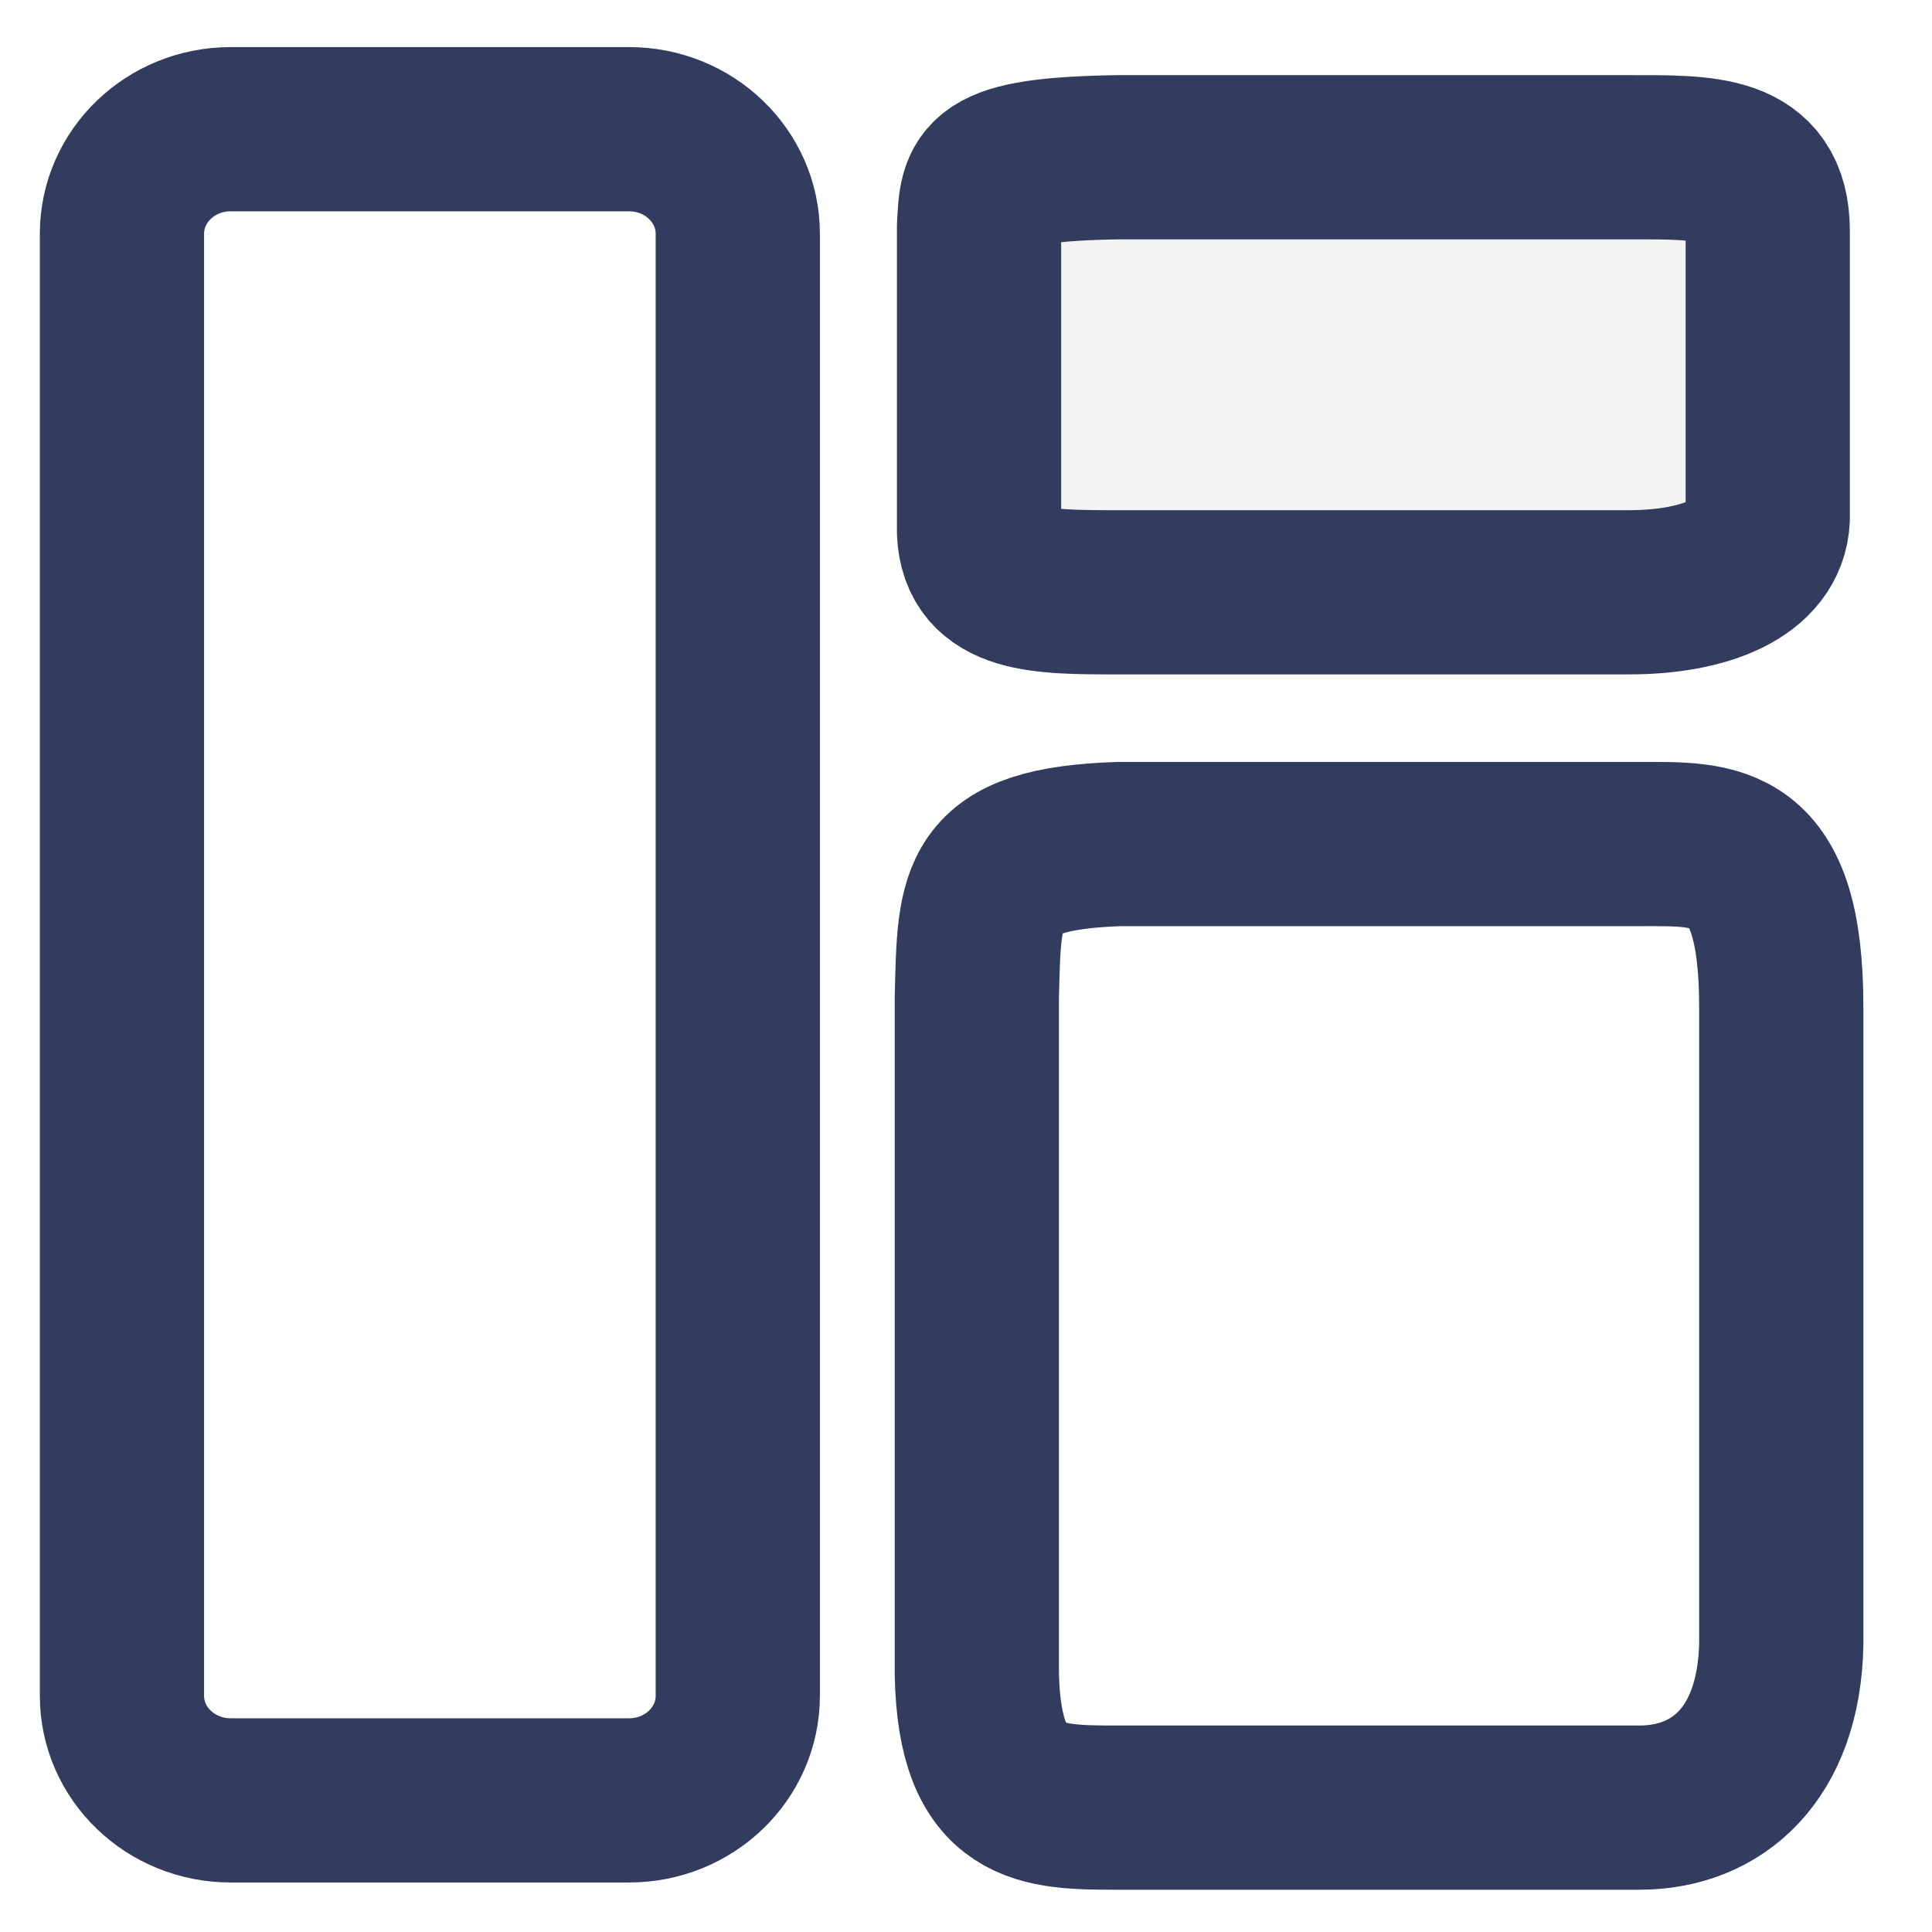
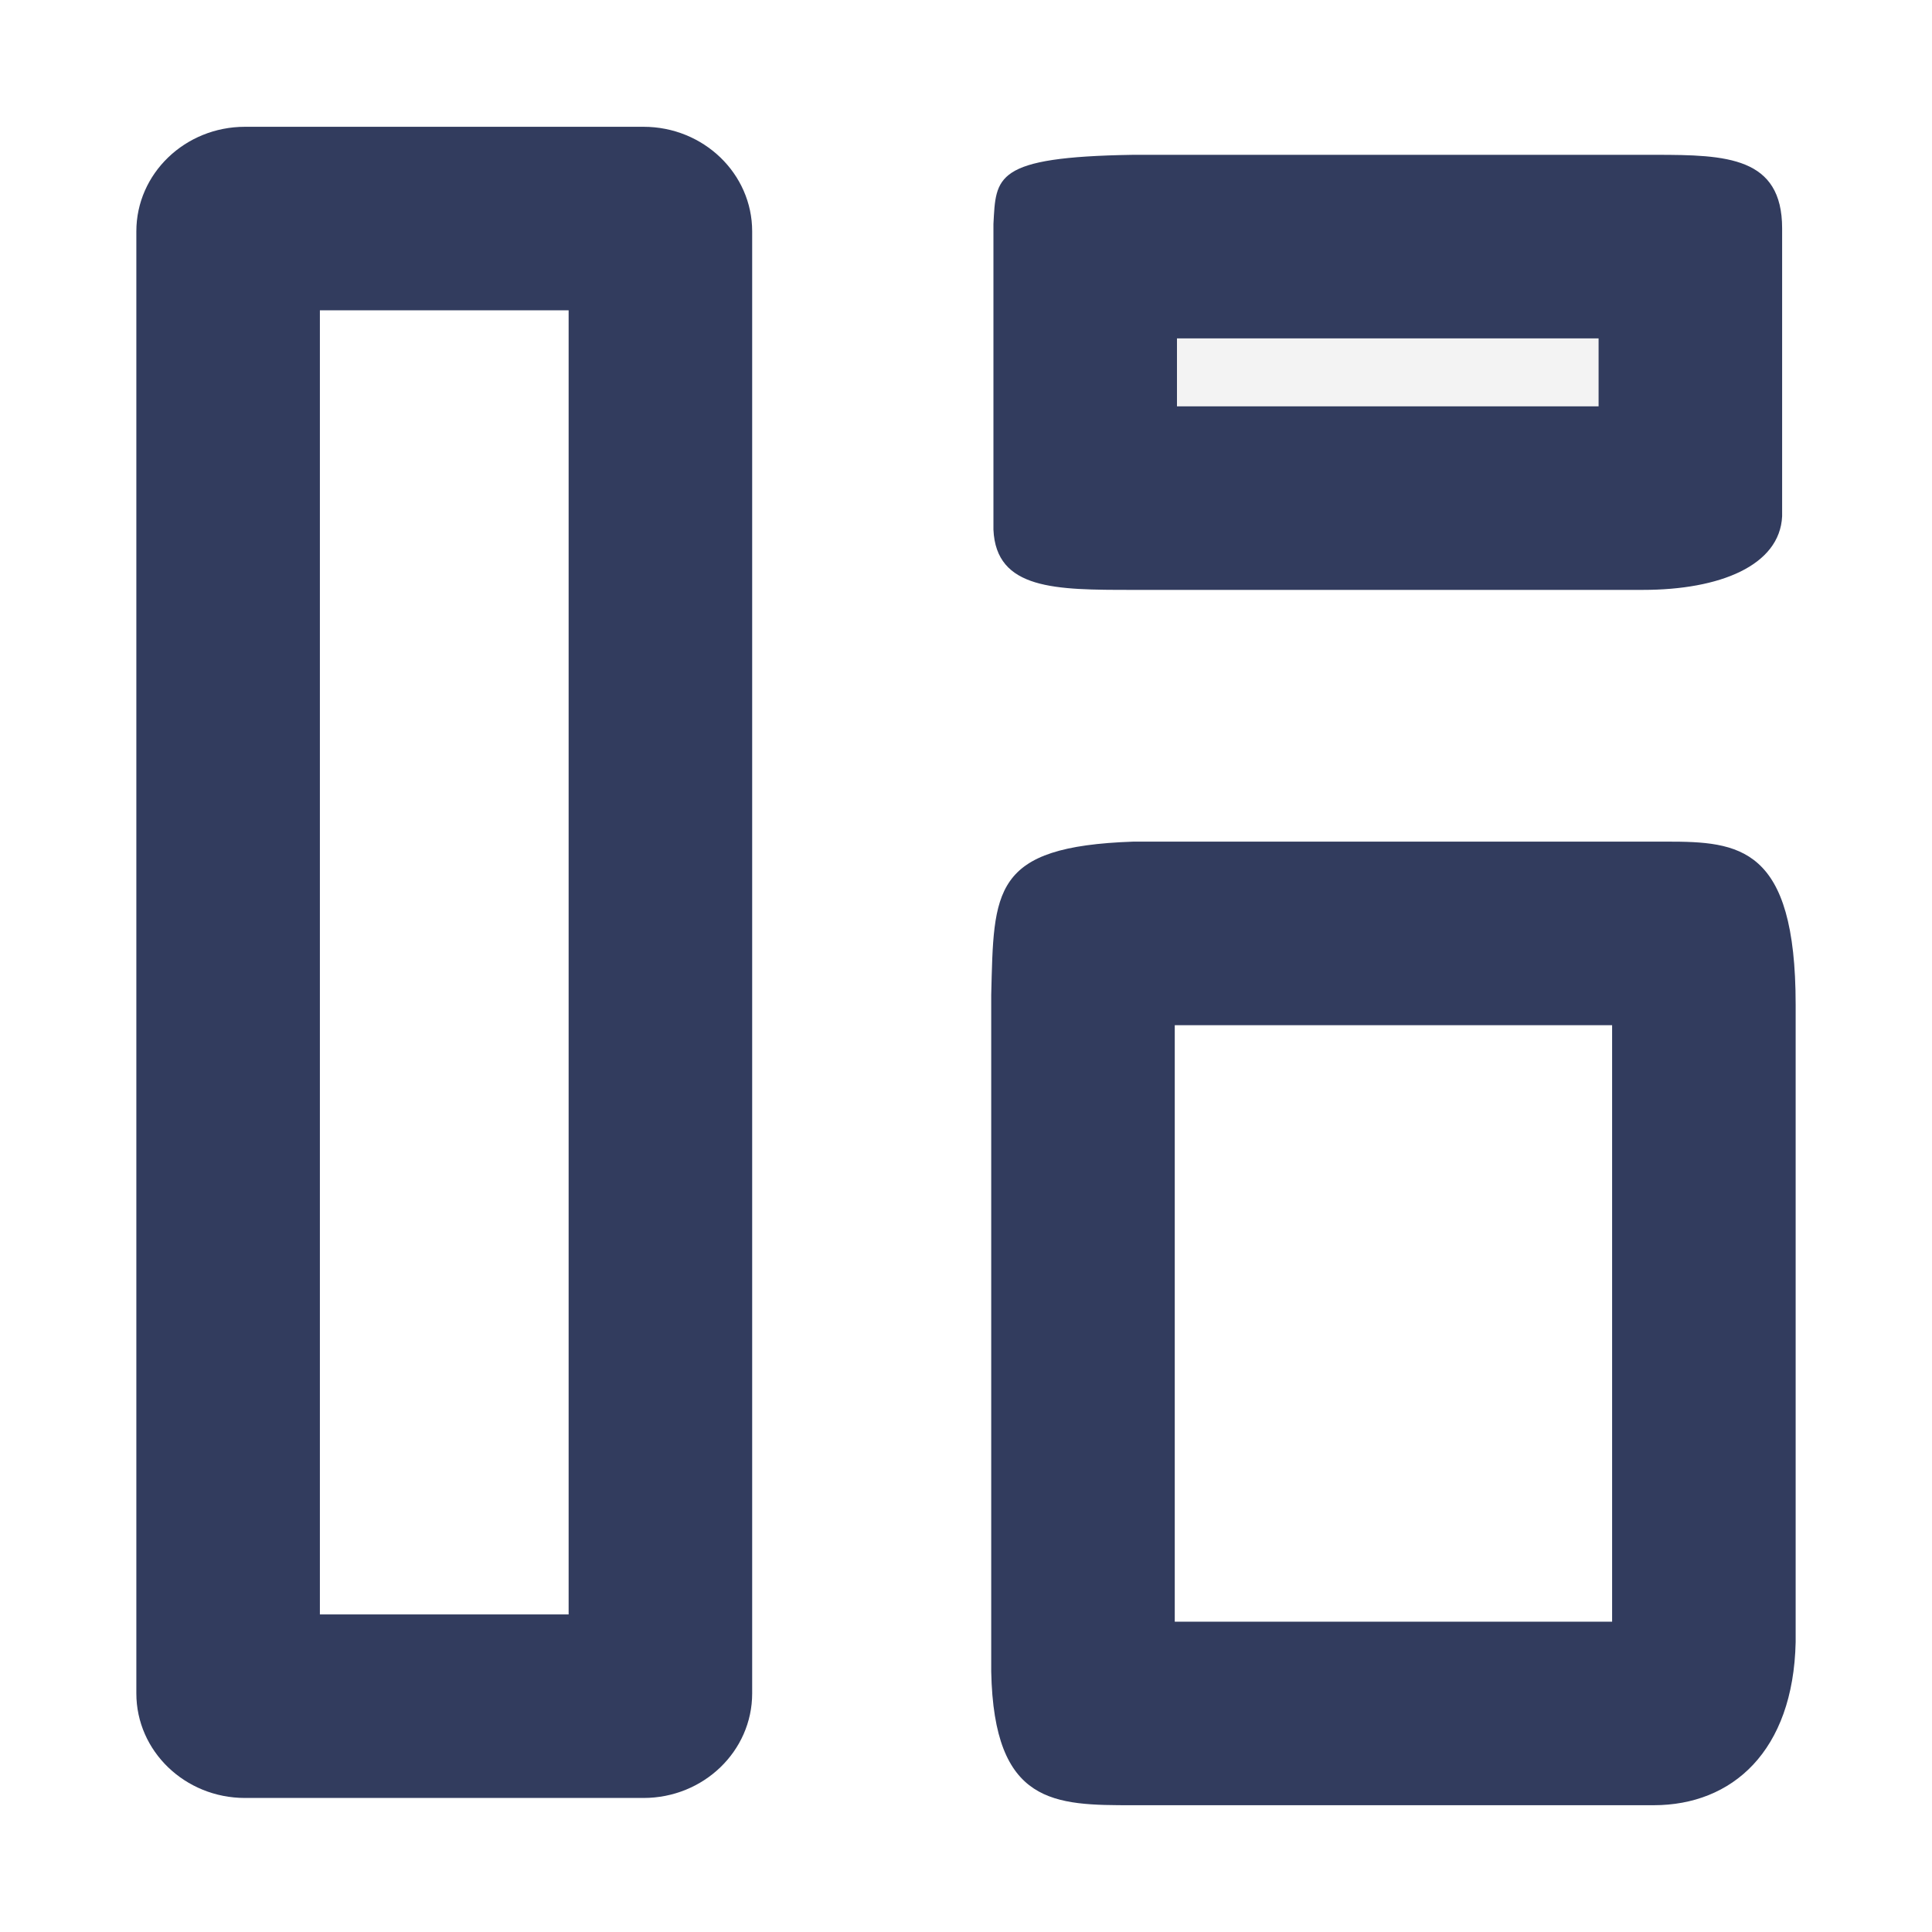
<svg xmlns="http://www.w3.org/2000/svg" version="1.1" id="Calque_1" x="0px" y="0px" width="800px" height="800px" viewBox="0 0 800 800" enable-background="new 0 0 800 800" xml:space="preserve">
-   <path opacity="0.9" fill="none" stroke="#1C274C" stroke-width="68" enable-background="new    " d="M305.5,702.19  c0,23.92-20.147,43.31-45,43.31h-165c-24.853,0-45-19.391-45-43.31V96.81c0-23.92,20.147-43.31,45-43.31h165  c24.853,0,45,19.391,45,43.31V702.19z" />
-   <path opacity="0.9" fill="#F2F2F2" stroke="#1C274C" stroke-width="68" stroke-linejoin="bevel" enable-background="new    " d="  M674.352,65.11H463.033c-57.534,0.914-56.554,9.145-57.632,28.65v126.507c1.078,24.992,25.802,24.992,57.632,24.992h211.319  c31.829,0,56.652-10.059,57.632-30.479V95.589C731.984,64.195,706.182,65.11,674.352,65.11z" />
-   <path opacity="0.9" fill="none" stroke="#1C274C" stroke-width="68" enable-background="new    " d="M737.584,680.996  c-1,45.226-26.318,67.504-58.782,67.504H463.267c-32.465,0-57.683,0-58.782-55.353v-280.19c1.1-43.2,0.1-61.429,58.782-63.454  h215.535c32.465,0,58.782-2.025,58.782,67.504V680.996z" />
+   <g>
+     <g opacity="0.9" enable-background="new    ">
+       <path fill="#1C274C" d="M235.458,128.5v540h-103v-540H235.458 M266.458,52.5h-165c-24.853,0-45,19.39-45,43.31v605.38    c0,23.919,20.147,43.31,45,43.31h165c24.853,0,45-19.39,45-43.31V95.81C311.458,71.891,291.311,52.5,266.458,52.5L266.458,52.5z" />
+     </g>
+     <g opacity="0.9" enable-background="new    ">
+       <path fill="#F2F2F2" d="M468.991,206.259c-5.851,0-13.46,0-19.632-0.307V102.95c4.745-0.373,11.204-0.696,19.94-0.84    l216.212-0.003c3.584,0,9.417,0,14.431,0.252v101.661c-3.988,1.112-10.459,2.238-19.633,2.238H468.991z" />
+       <path fill="#1C274C" d="M661.942,140.11v28.149H487.359V140.11H661.942 M685.511,64.107c-1.714,0-3.447,0.003-5.201,0.003H468.991    c-57.534,0.914-56.554,9.145-57.632,28.65v126.507c1.078,24.992,25.802,24.992,57.632,24.992H680.31    c31.829,0,56.652-10.059,57.632-30.479V94.589C737.942,64.925,714.902,64.107,685.511,64.107L685.511,64.107z" />
+     </g>
+     <g opacity="0.9" enable-background="new    ">
+       <path fill="#1C274C" d="M667.542,424.503V671.5H486.443V424.503H667.542 M690.062,348.497c-1.745,0-3.516,0.006-5.302,0.006    H469.225c-58.682,2.025-57.682,20.254-58.782,63.454v280.19c1.099,55.353,26.317,55.353,58.782,55.353H684.76    c32.464,0,57.782-22.278,58.782-67.504V416.007C743.542,350.302,720.045,348.497,690.062,348.497L690.062,348.497z" />
+     </g>
+   </g>
</svg>
